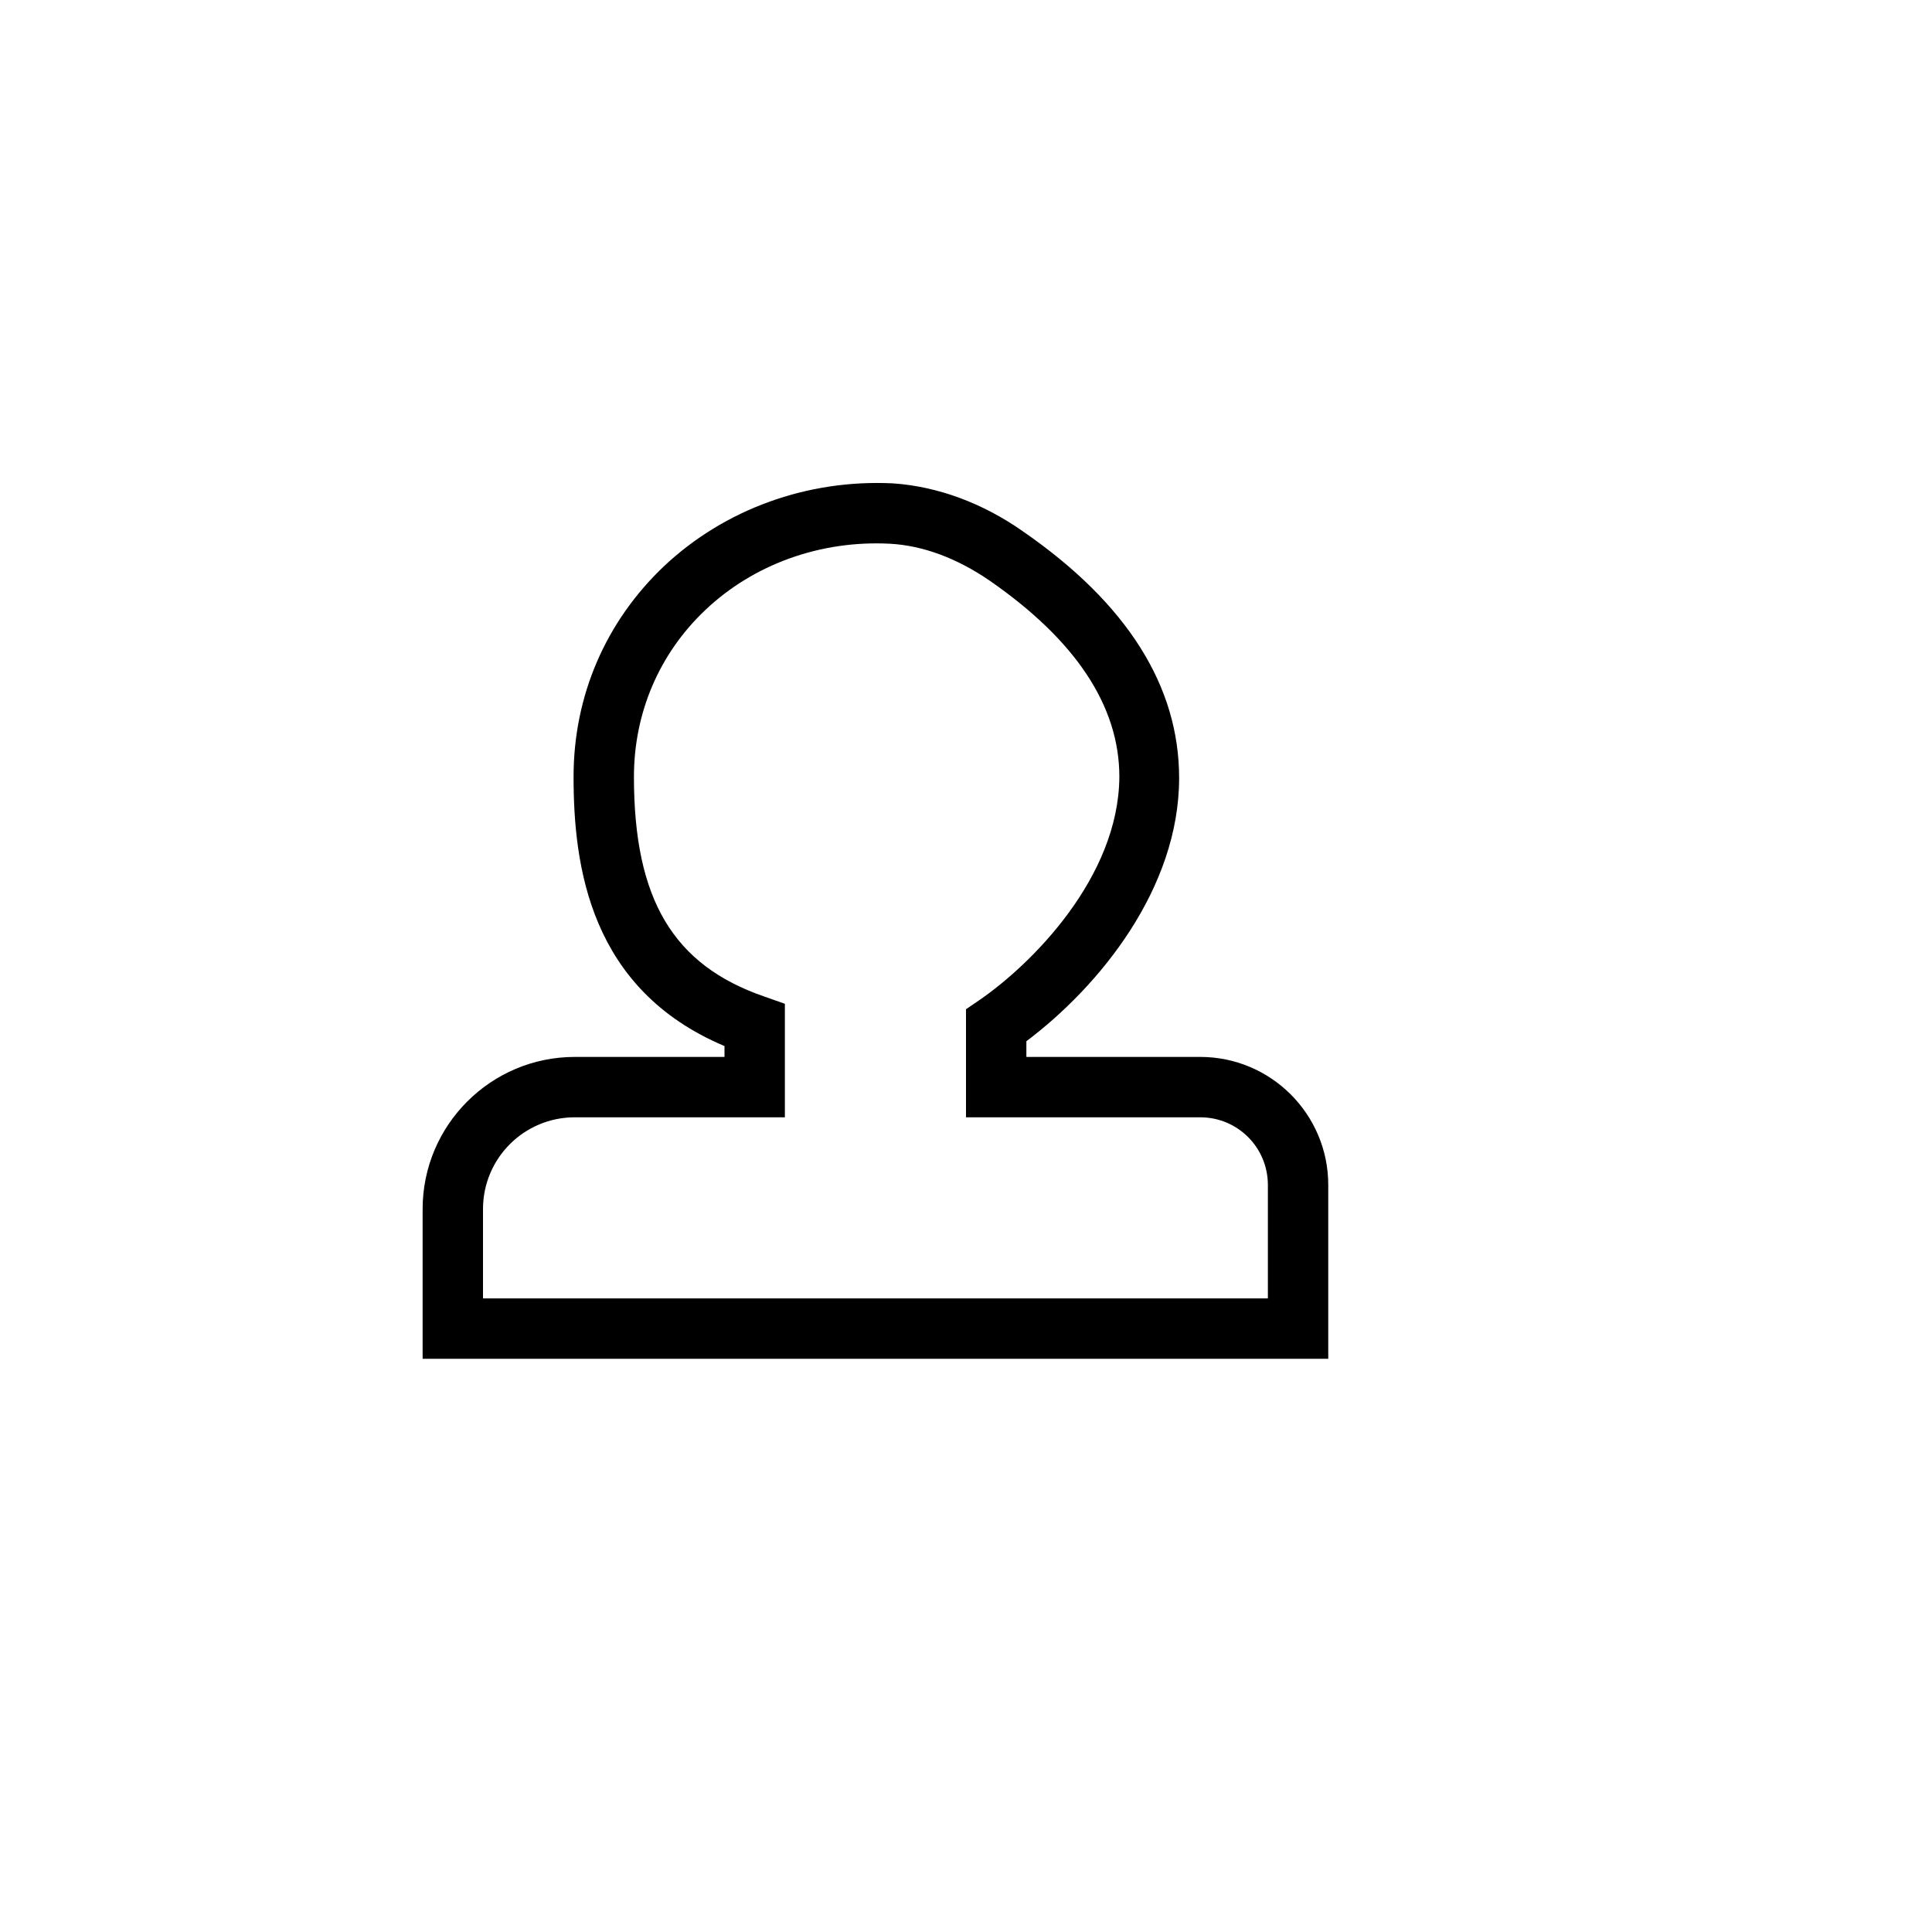
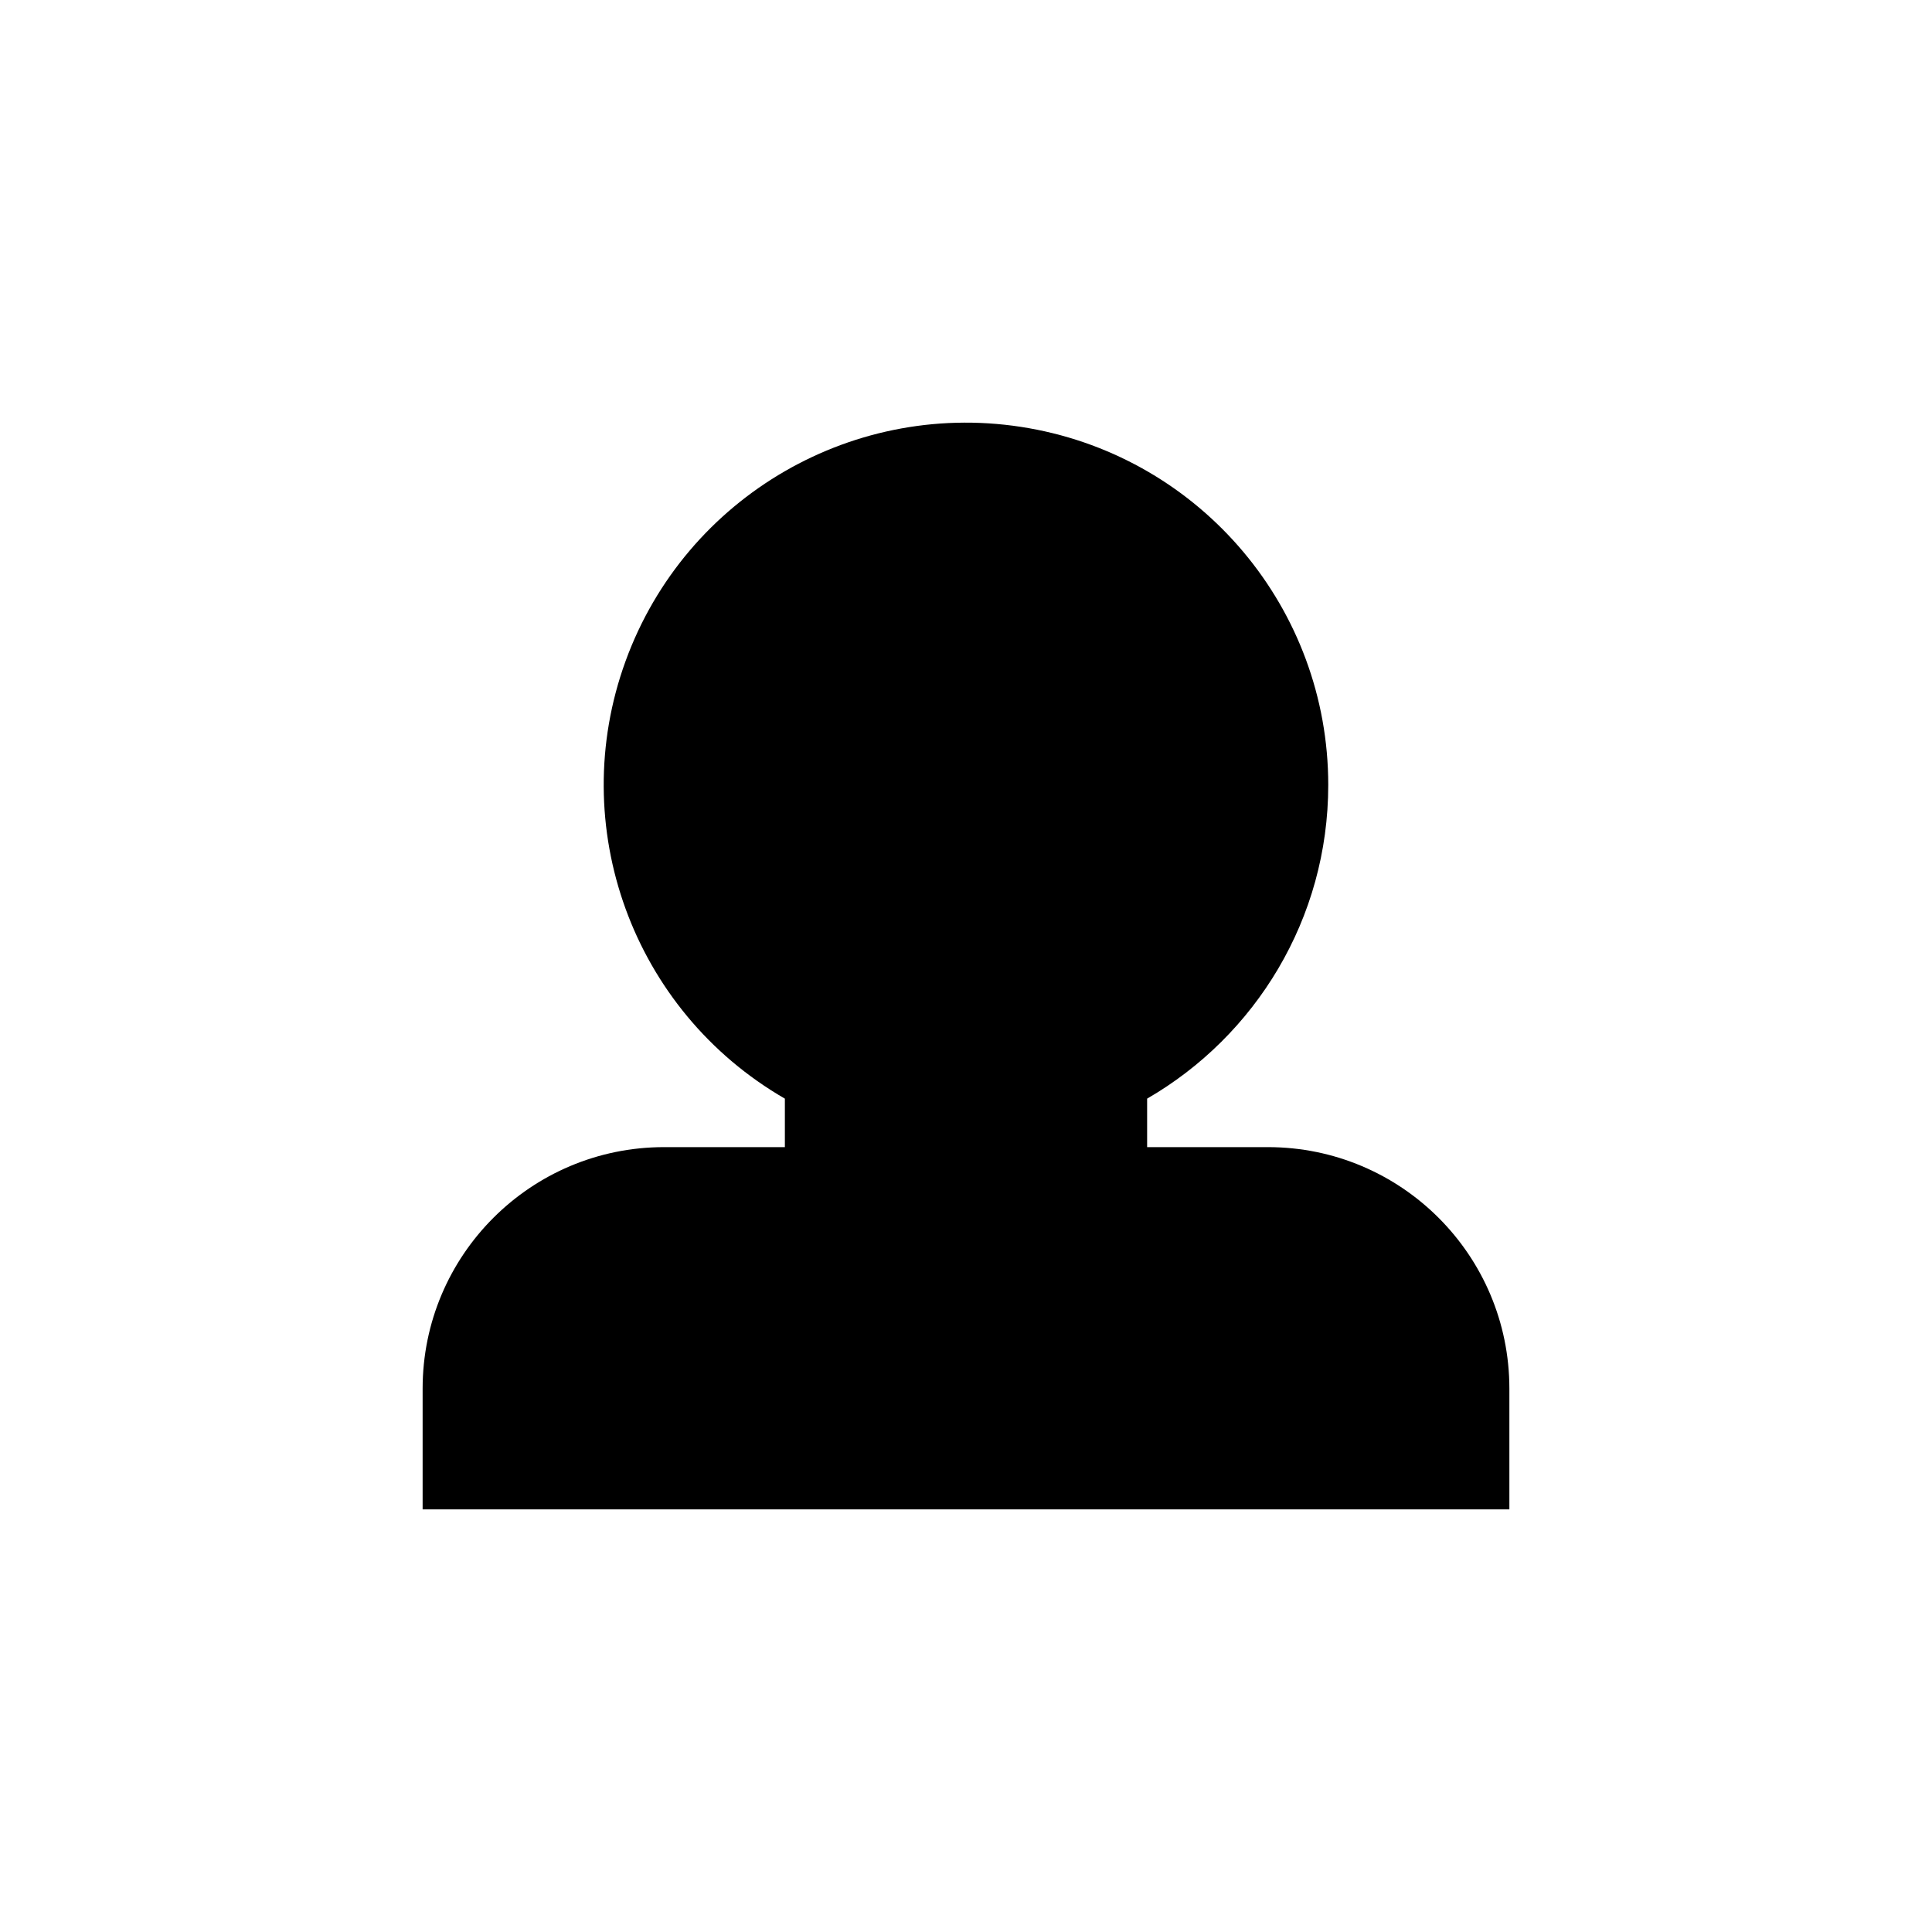
- <svg xmlns="http://www.w3.org/2000/svg" class="hidden" preserveAspectRatio="xMidYMin" viewBox="0 0 32 32" id="person">
-   <path d="M22 22.506H7v-2.48c0-1.39 1.13-2.52 2.52-2.52H12v-.18c-2.23-.94-2.5-2.98-2.5-4.46 0-1.34.53-2.57 1.5-3.49 1-.94 2.37-1.44 3.79-1.37.73.05 1.48.32 2.16.8 1.72 1.19 2.58 2.56 2.58 4.08 0 1.83-1.32 3.45-2.53 4.36v.26h2.88c1.17 0 2.12.95 2.12 2.12v2.88Zm-14-1h13v-1.88c0-.62-.5-1.12-1.12-1.12H16v-1.79l.22-.15c.86-.59 2.31-2.03 2.32-3.7 0-1.17-.72-2.26-2.15-3.25-.54-.37-1.1-.58-1.65-.61-1.15-.06-2.26.34-3.06 1.1-.76.72-1.18 1.7-1.18 2.76 0 2.03.65 3.12 2.16 3.64l.34.12v1.88H9.52c-.84 0-1.52.68-1.52 1.52v1.48Z" />
+ <svg xmlns="http://www.w3.org/2000/svg" id="person" width="32" height="32">
+   <path fill-rule="evenodd" d="M22 13c0 2.22-1.207 4.16-3 5.197V19h2a4 4 0 0 1 4 4v2H7v-2a4 4 0 0 1 4-4h2v-.803A6 6 0 1 1 22 13Z" clip-rule="evenodd" />
</svg>
